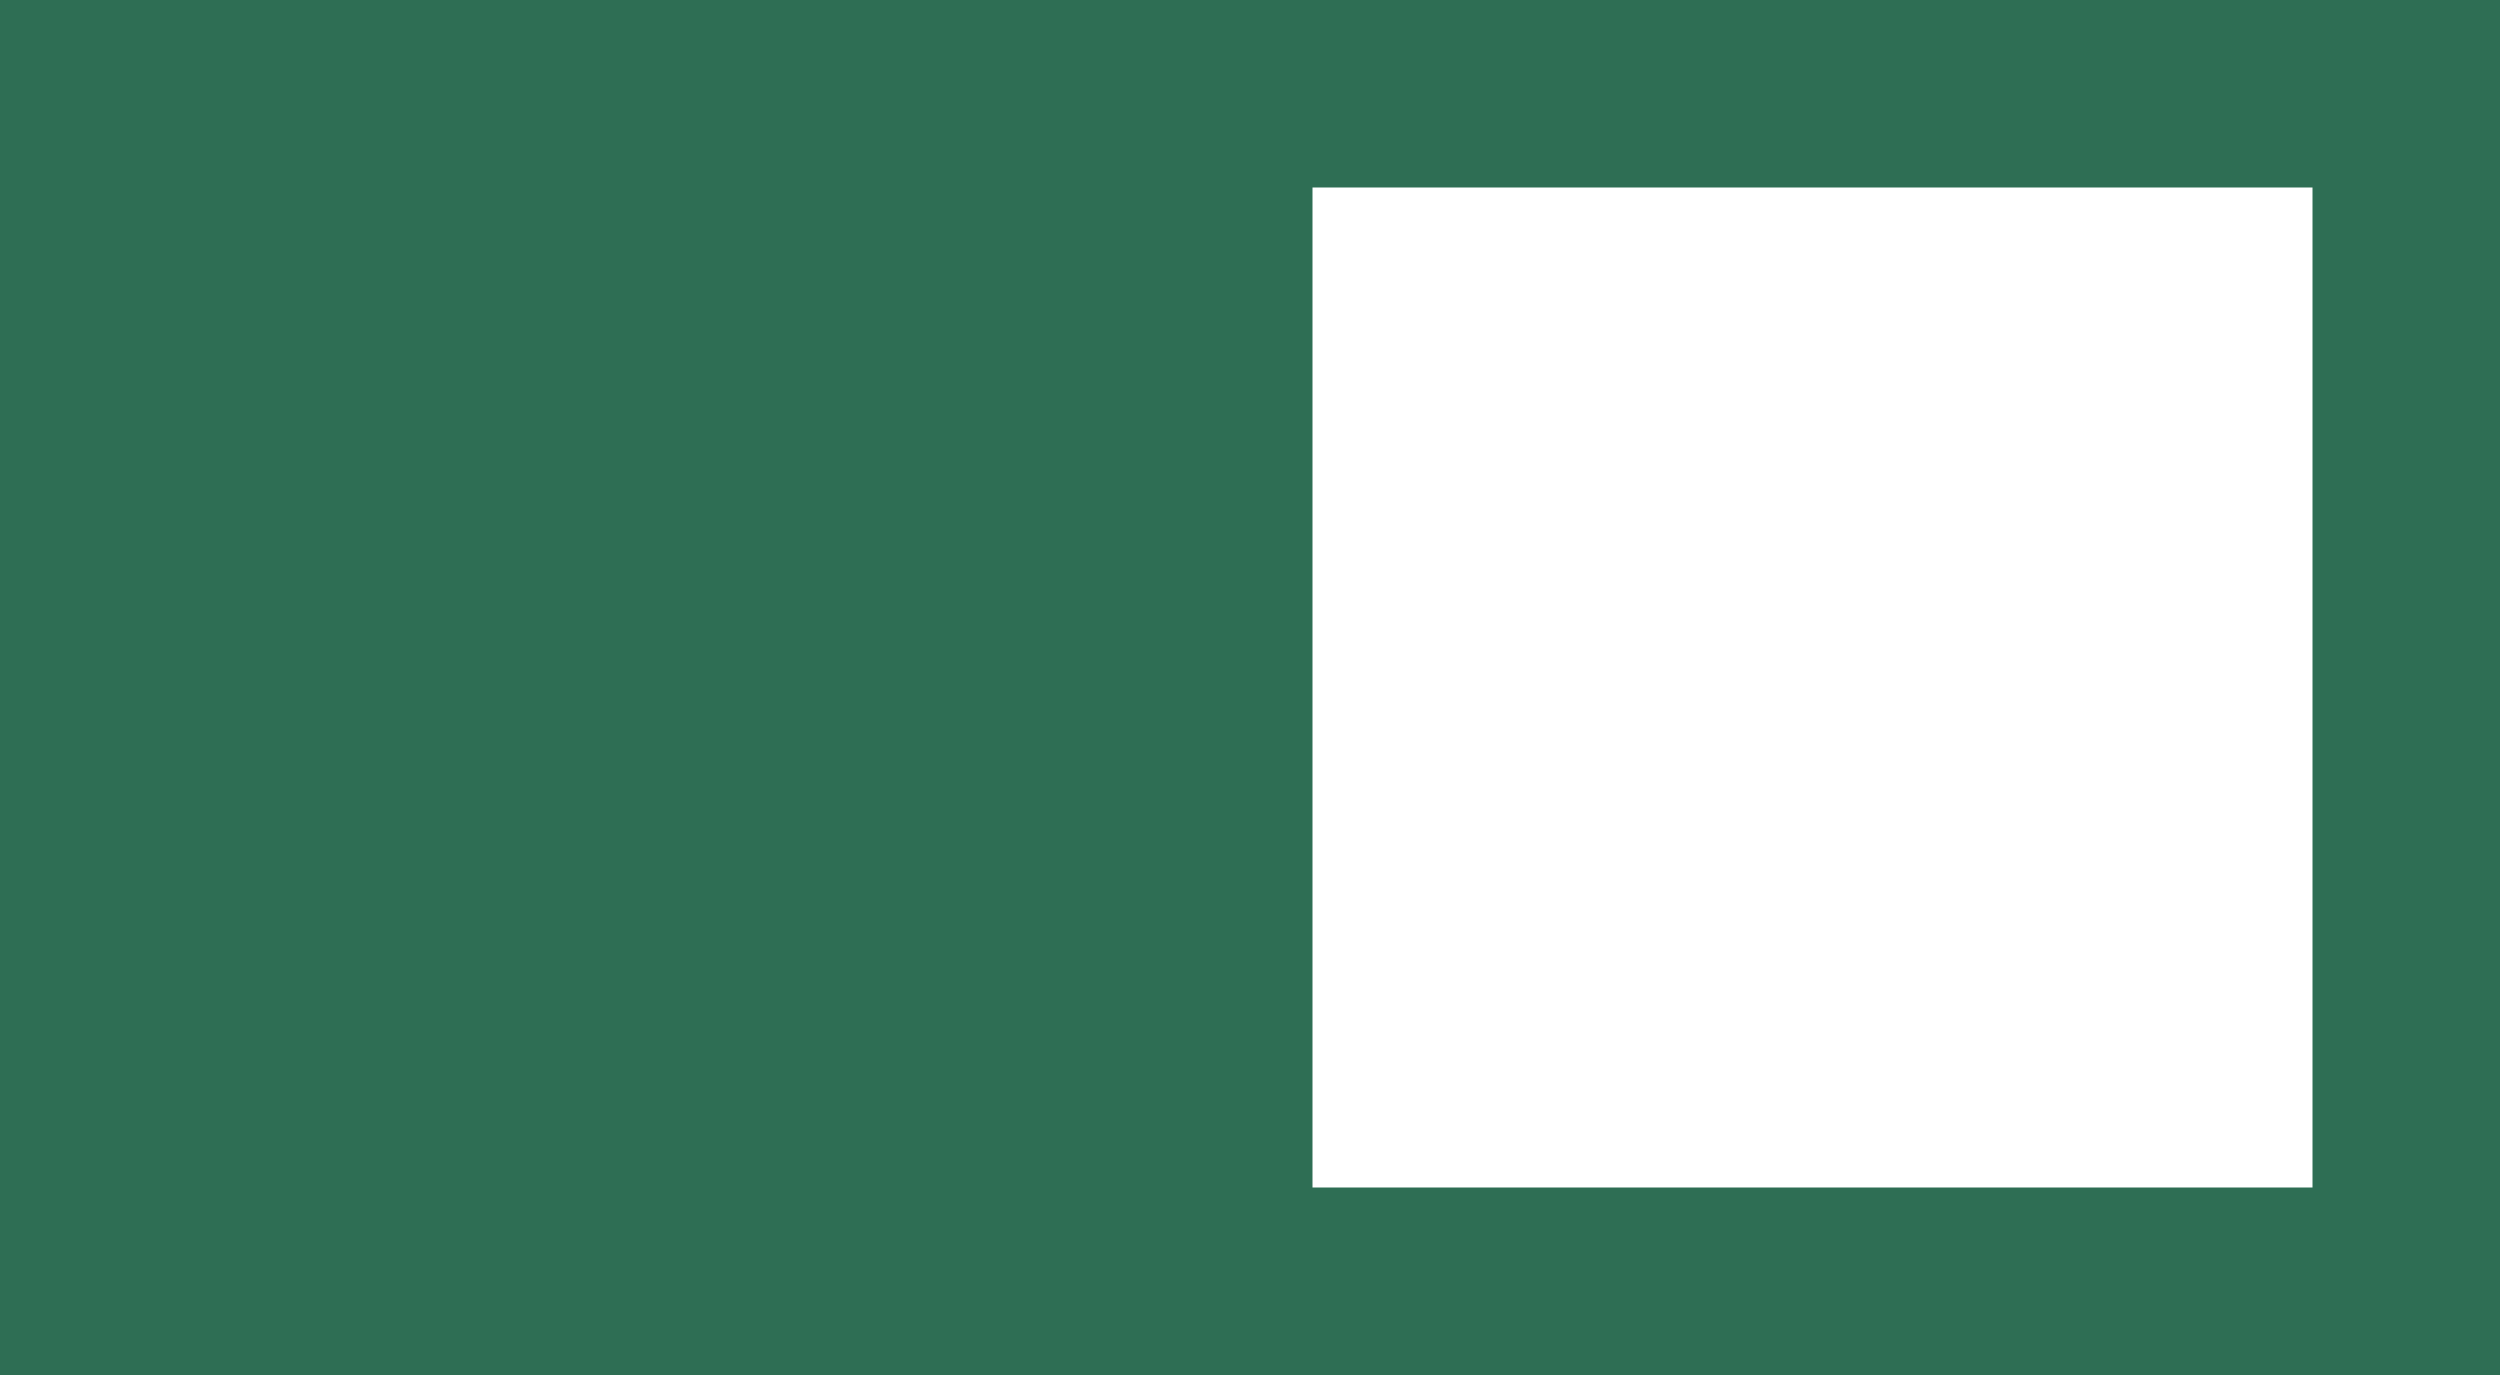
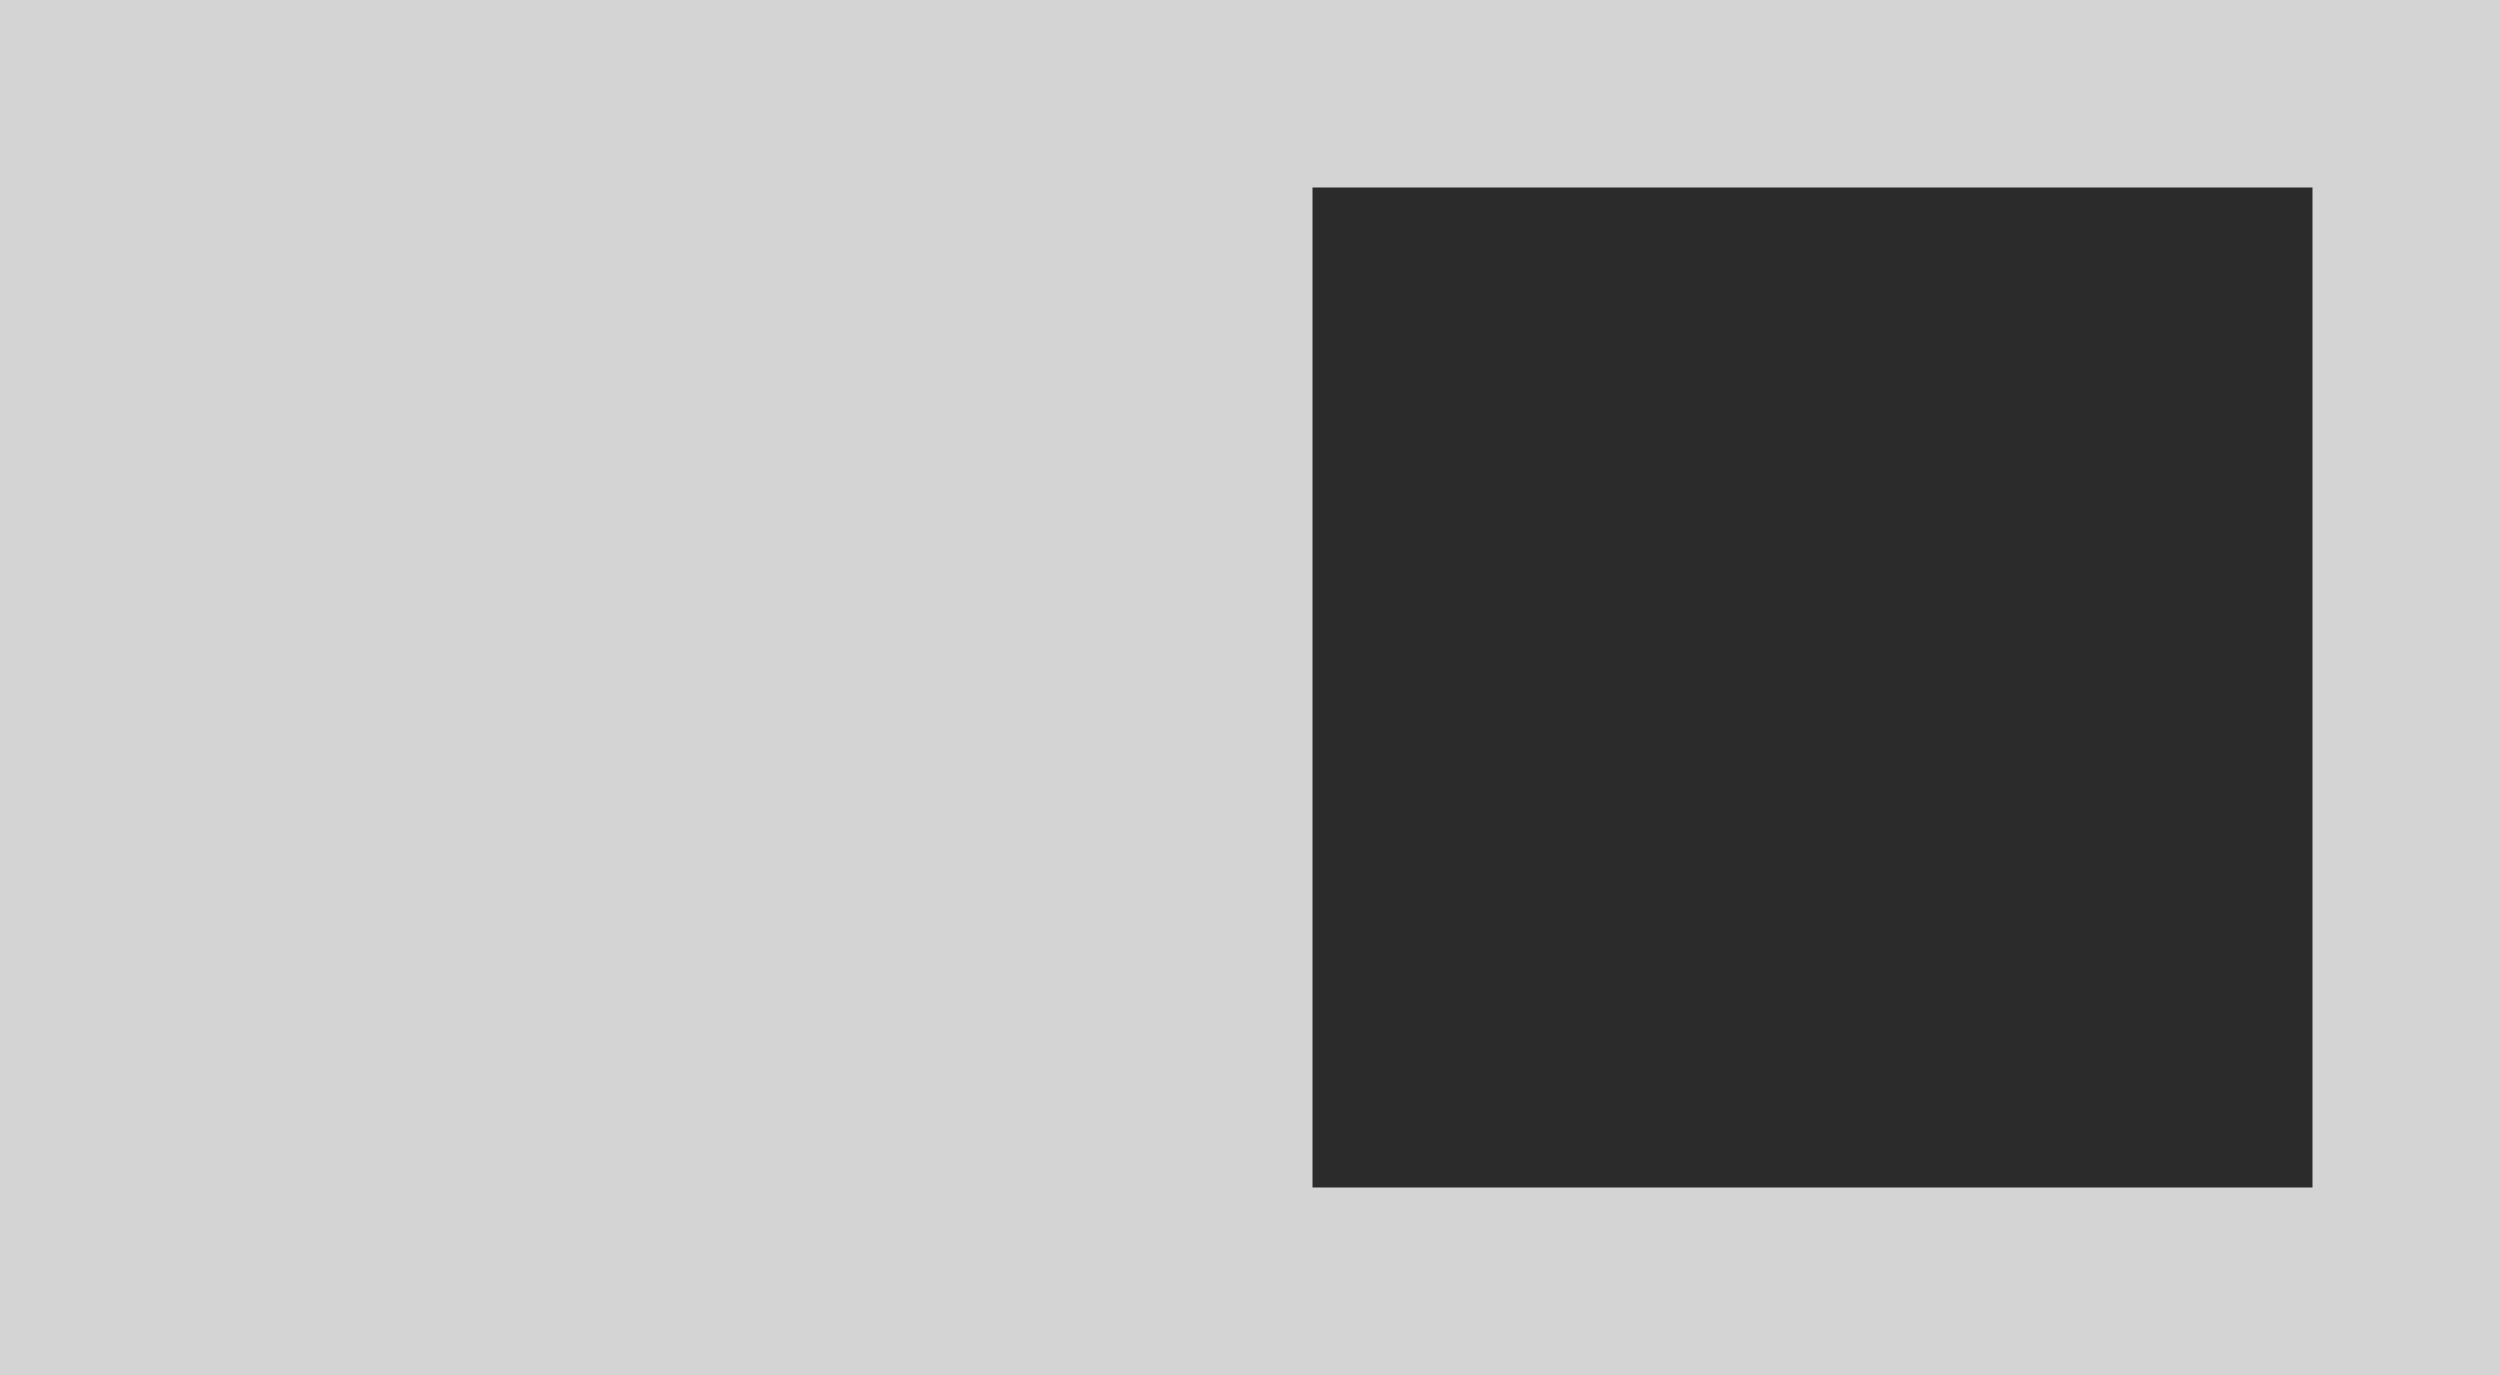
<svg xmlns="http://www.w3.org/2000/svg" width="40" height="22" viewBox="0 0 40 22">
-   <rect width="40" height="22" fill="#2e6e54" />
-   <rect x="21" y="3" width="16" height="16" fill="#ffffff" />
+   <rect width="40" height="22" fill="#d4d4d4" />
+   <rect x="21" y="3" width="16" height="16" fill="#2b2b2b" />
</svg>
